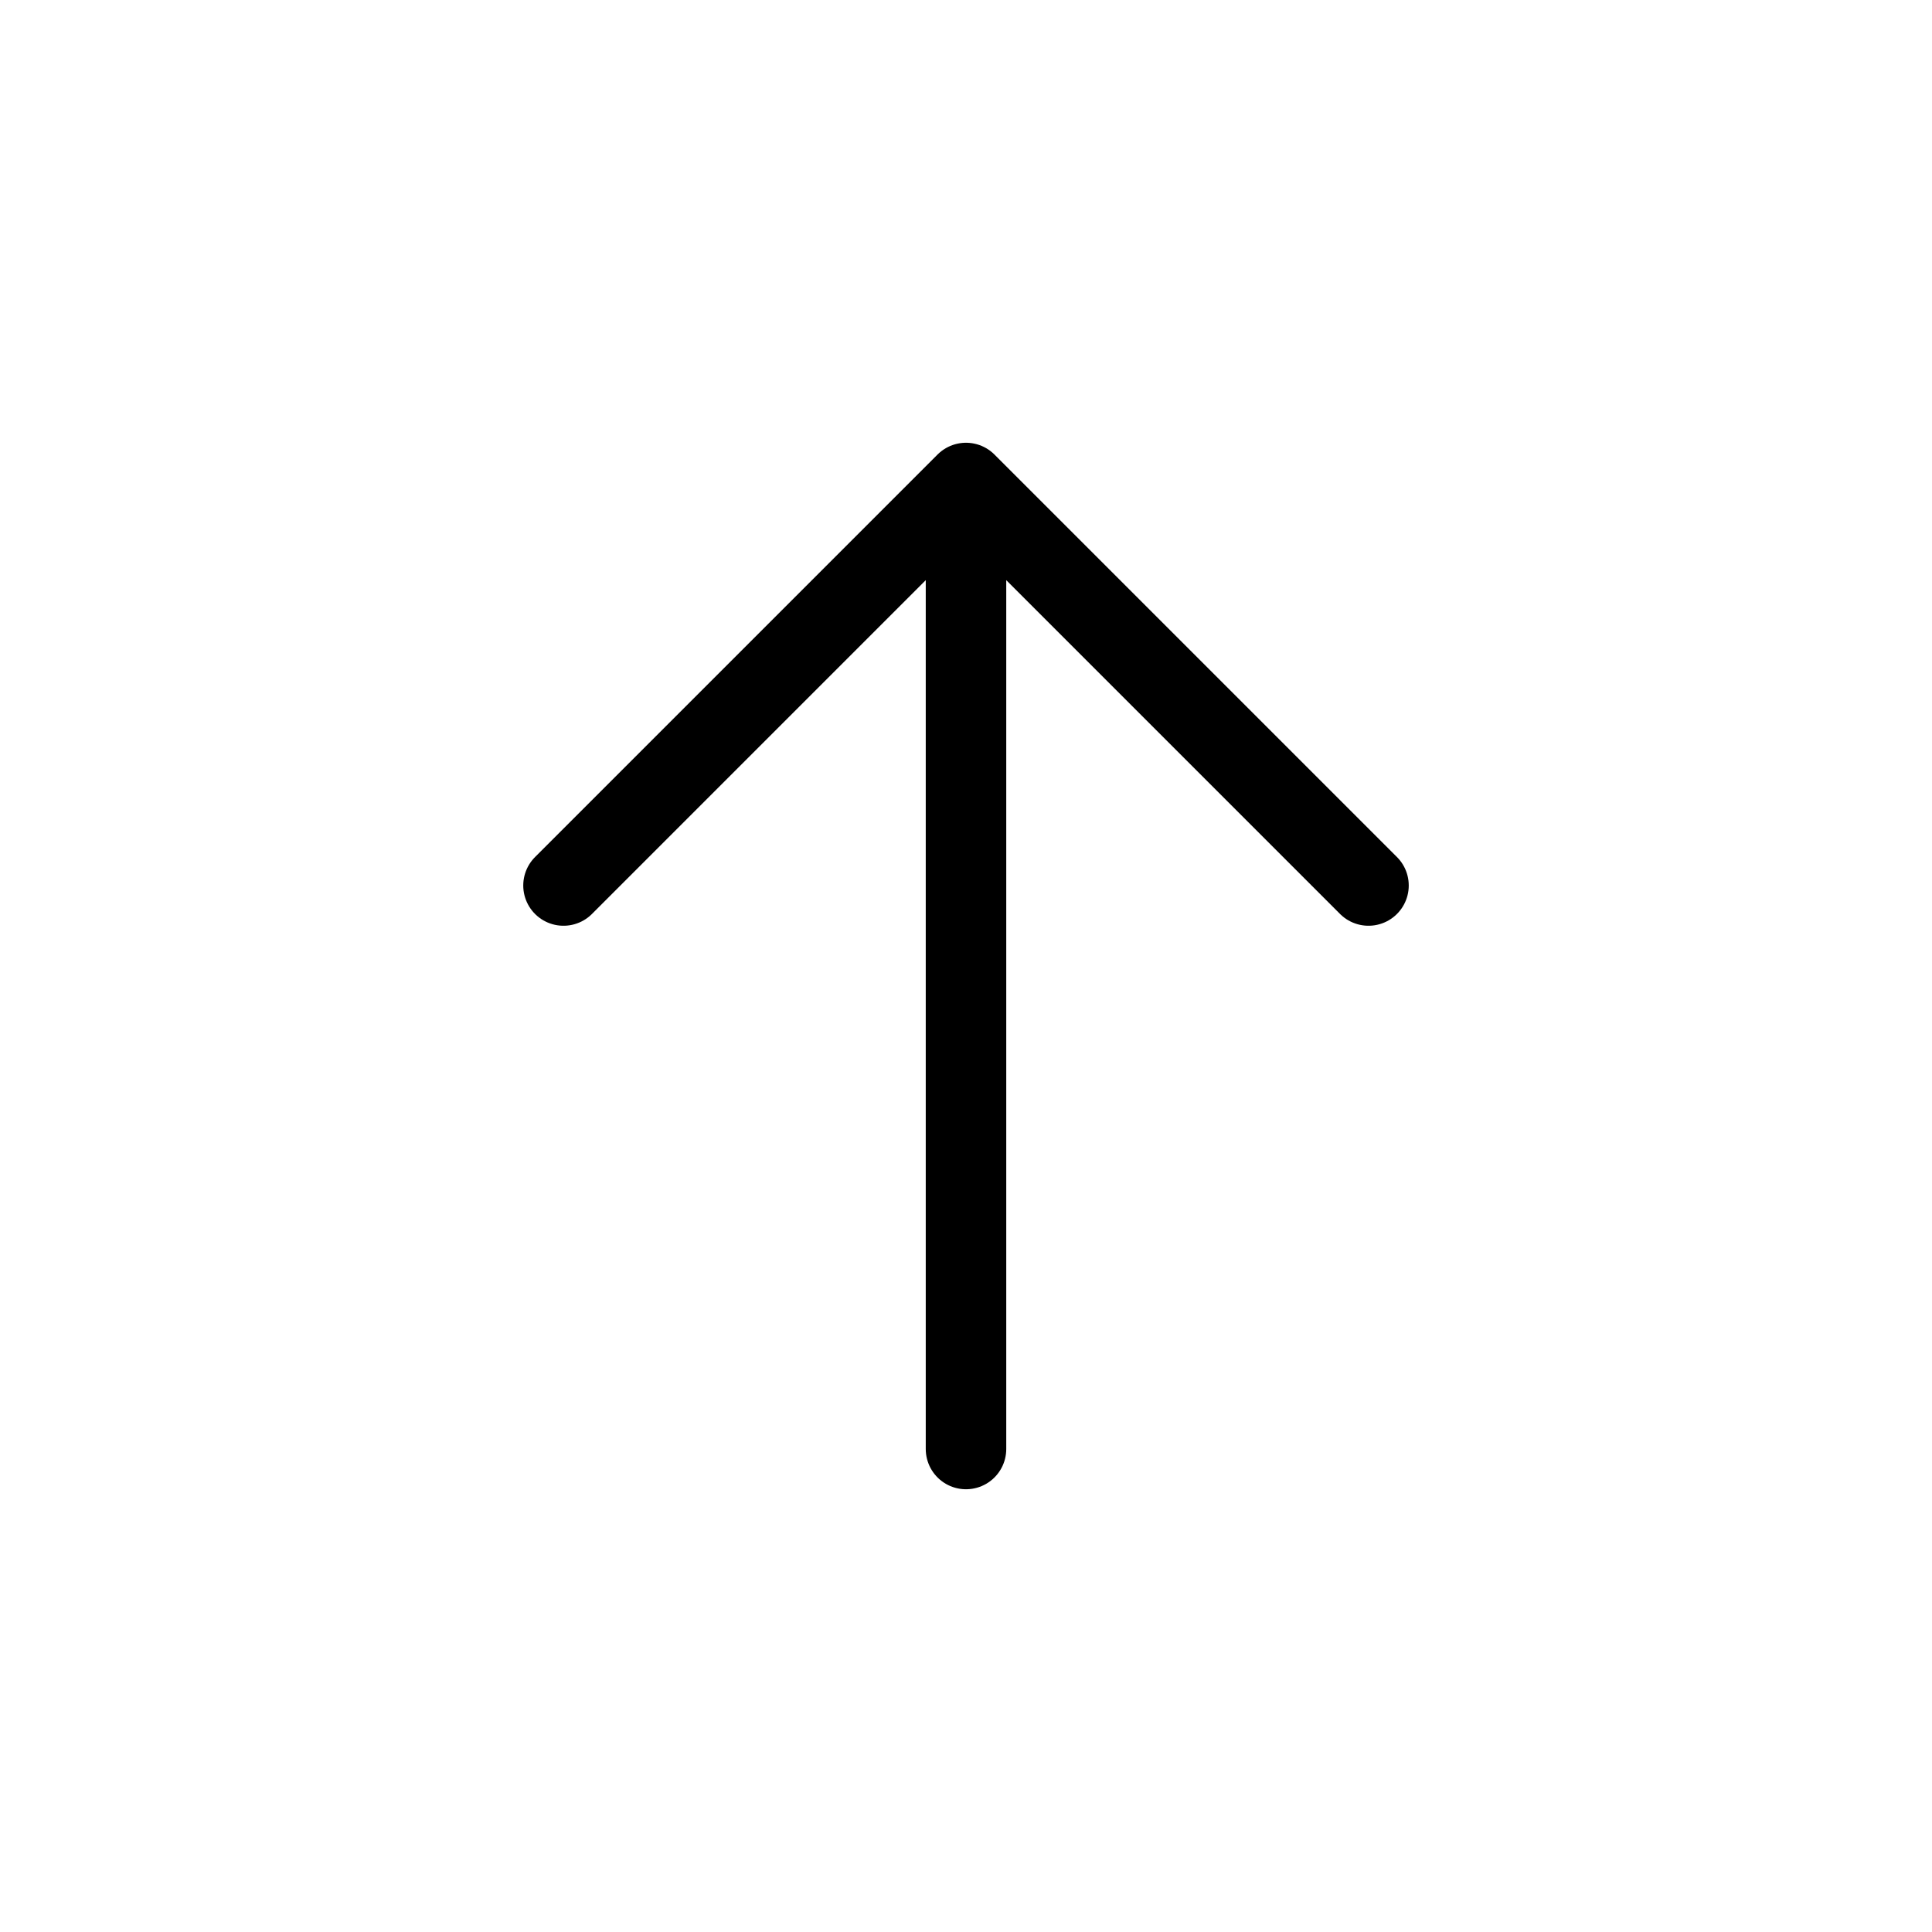
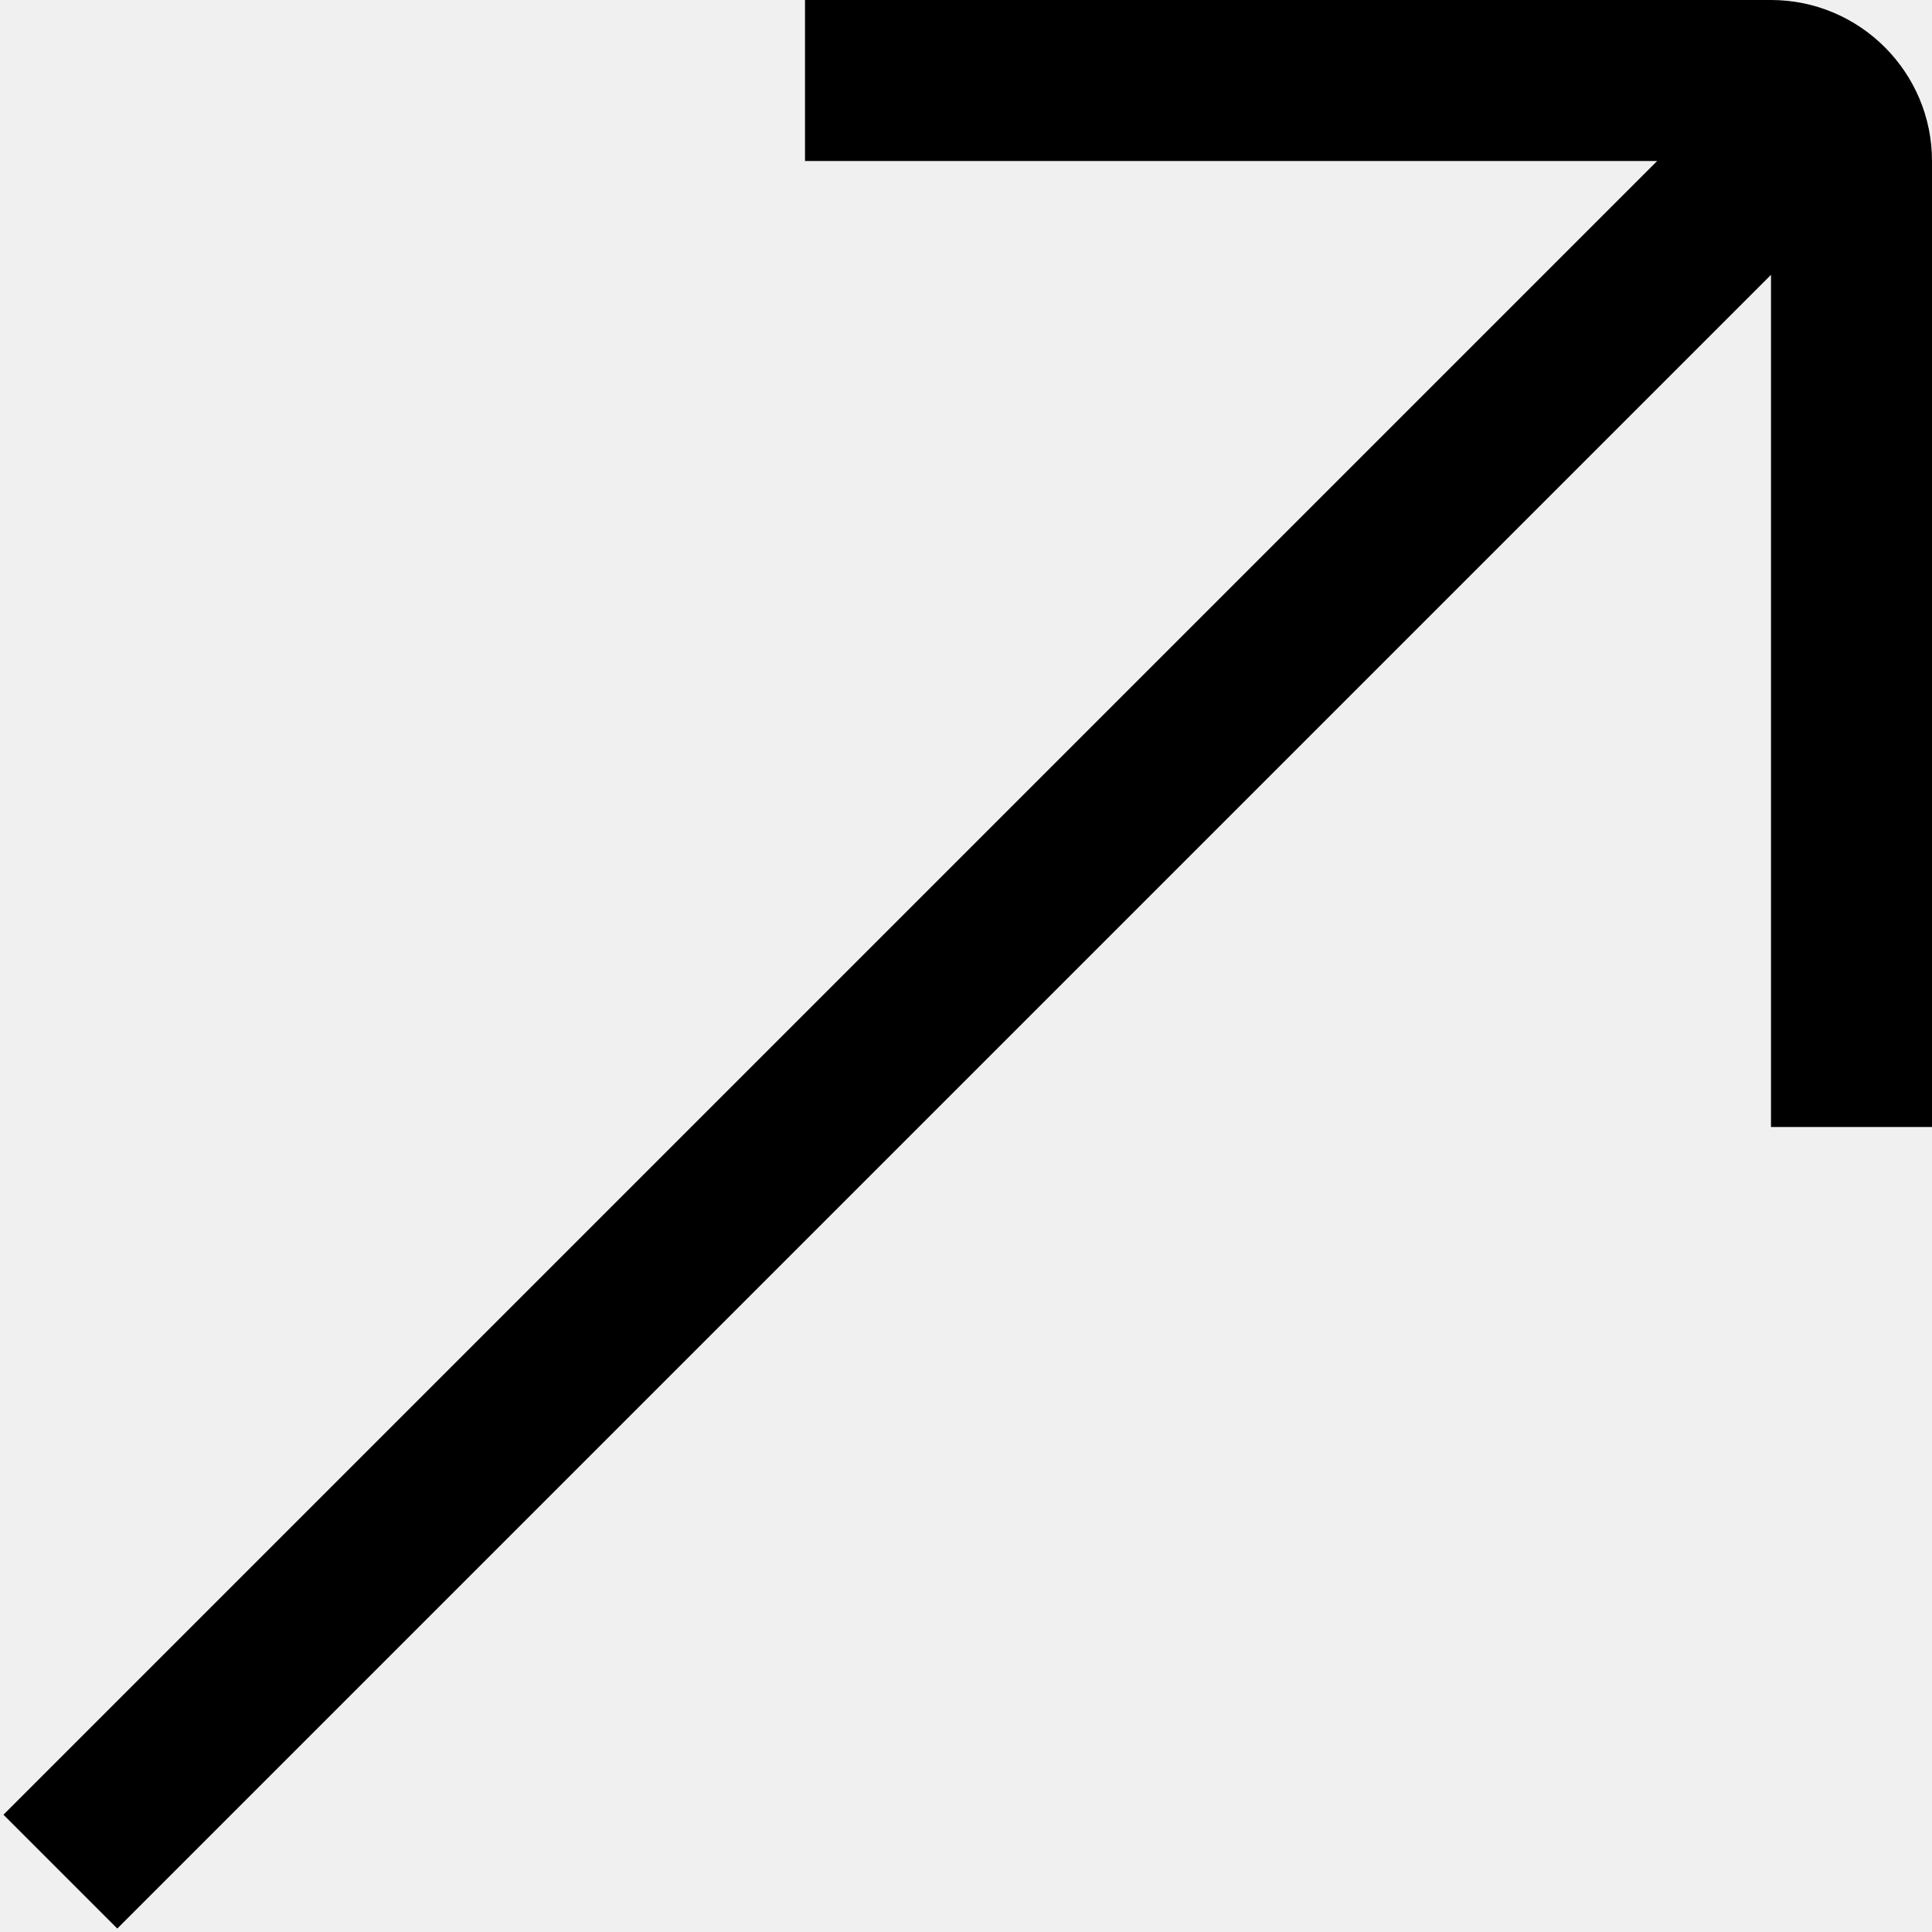
- <svg xmlns="http://www.w3.org/2000/svg" width="800px" height="800px" viewBox="0 0 24 24" fill="none">
-   <rect width="24" height="24" fill="white" />
-   <path d="M12 18L12 6M12 6L7 11M12 6L17 11" stroke="#000000" stroke-linecap="round" stroke-linejoin="round" />
+ <svg xmlns="http://www.w3.org/2000/svg" id="Layer_1" data-name="Layer 1" viewBox="0 0 24 24" width="512" height="512">
+   <path d="M24,2V14h-2V3.414L1.457,23.957,.043,22.543,20.586,2H10V0h12c1.103,0,2,.897,2,2Z" />
</svg>
